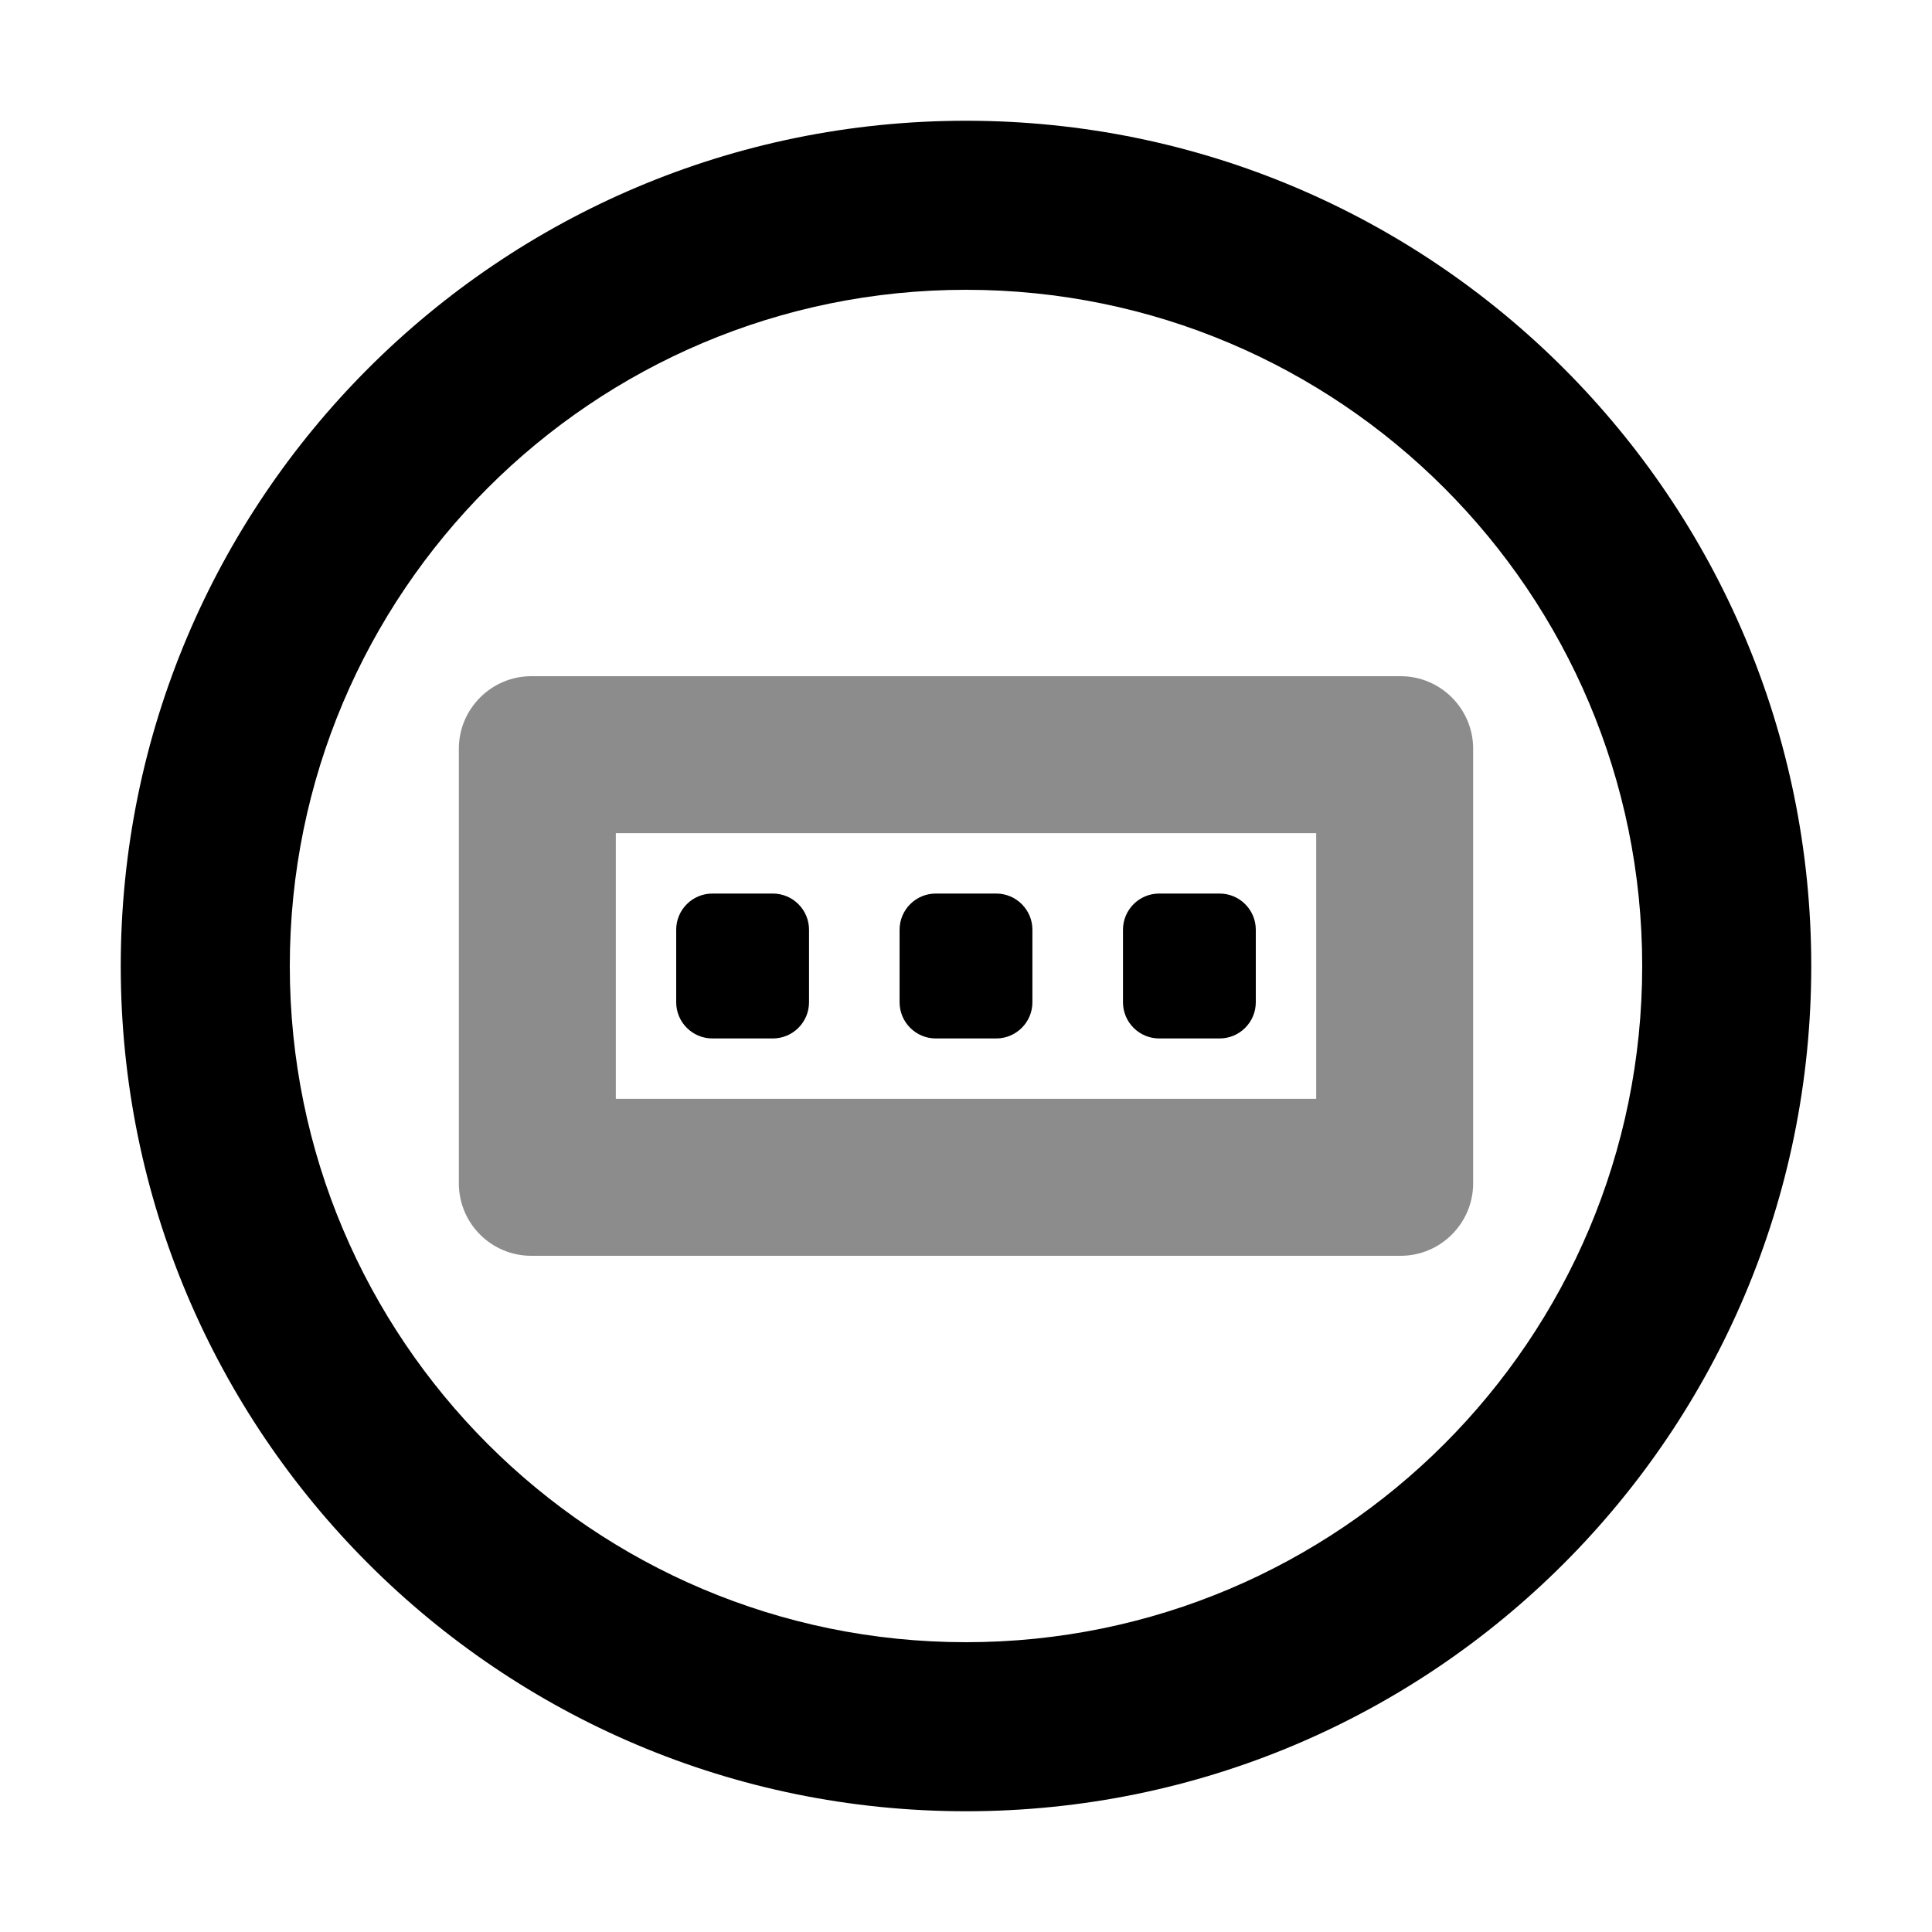
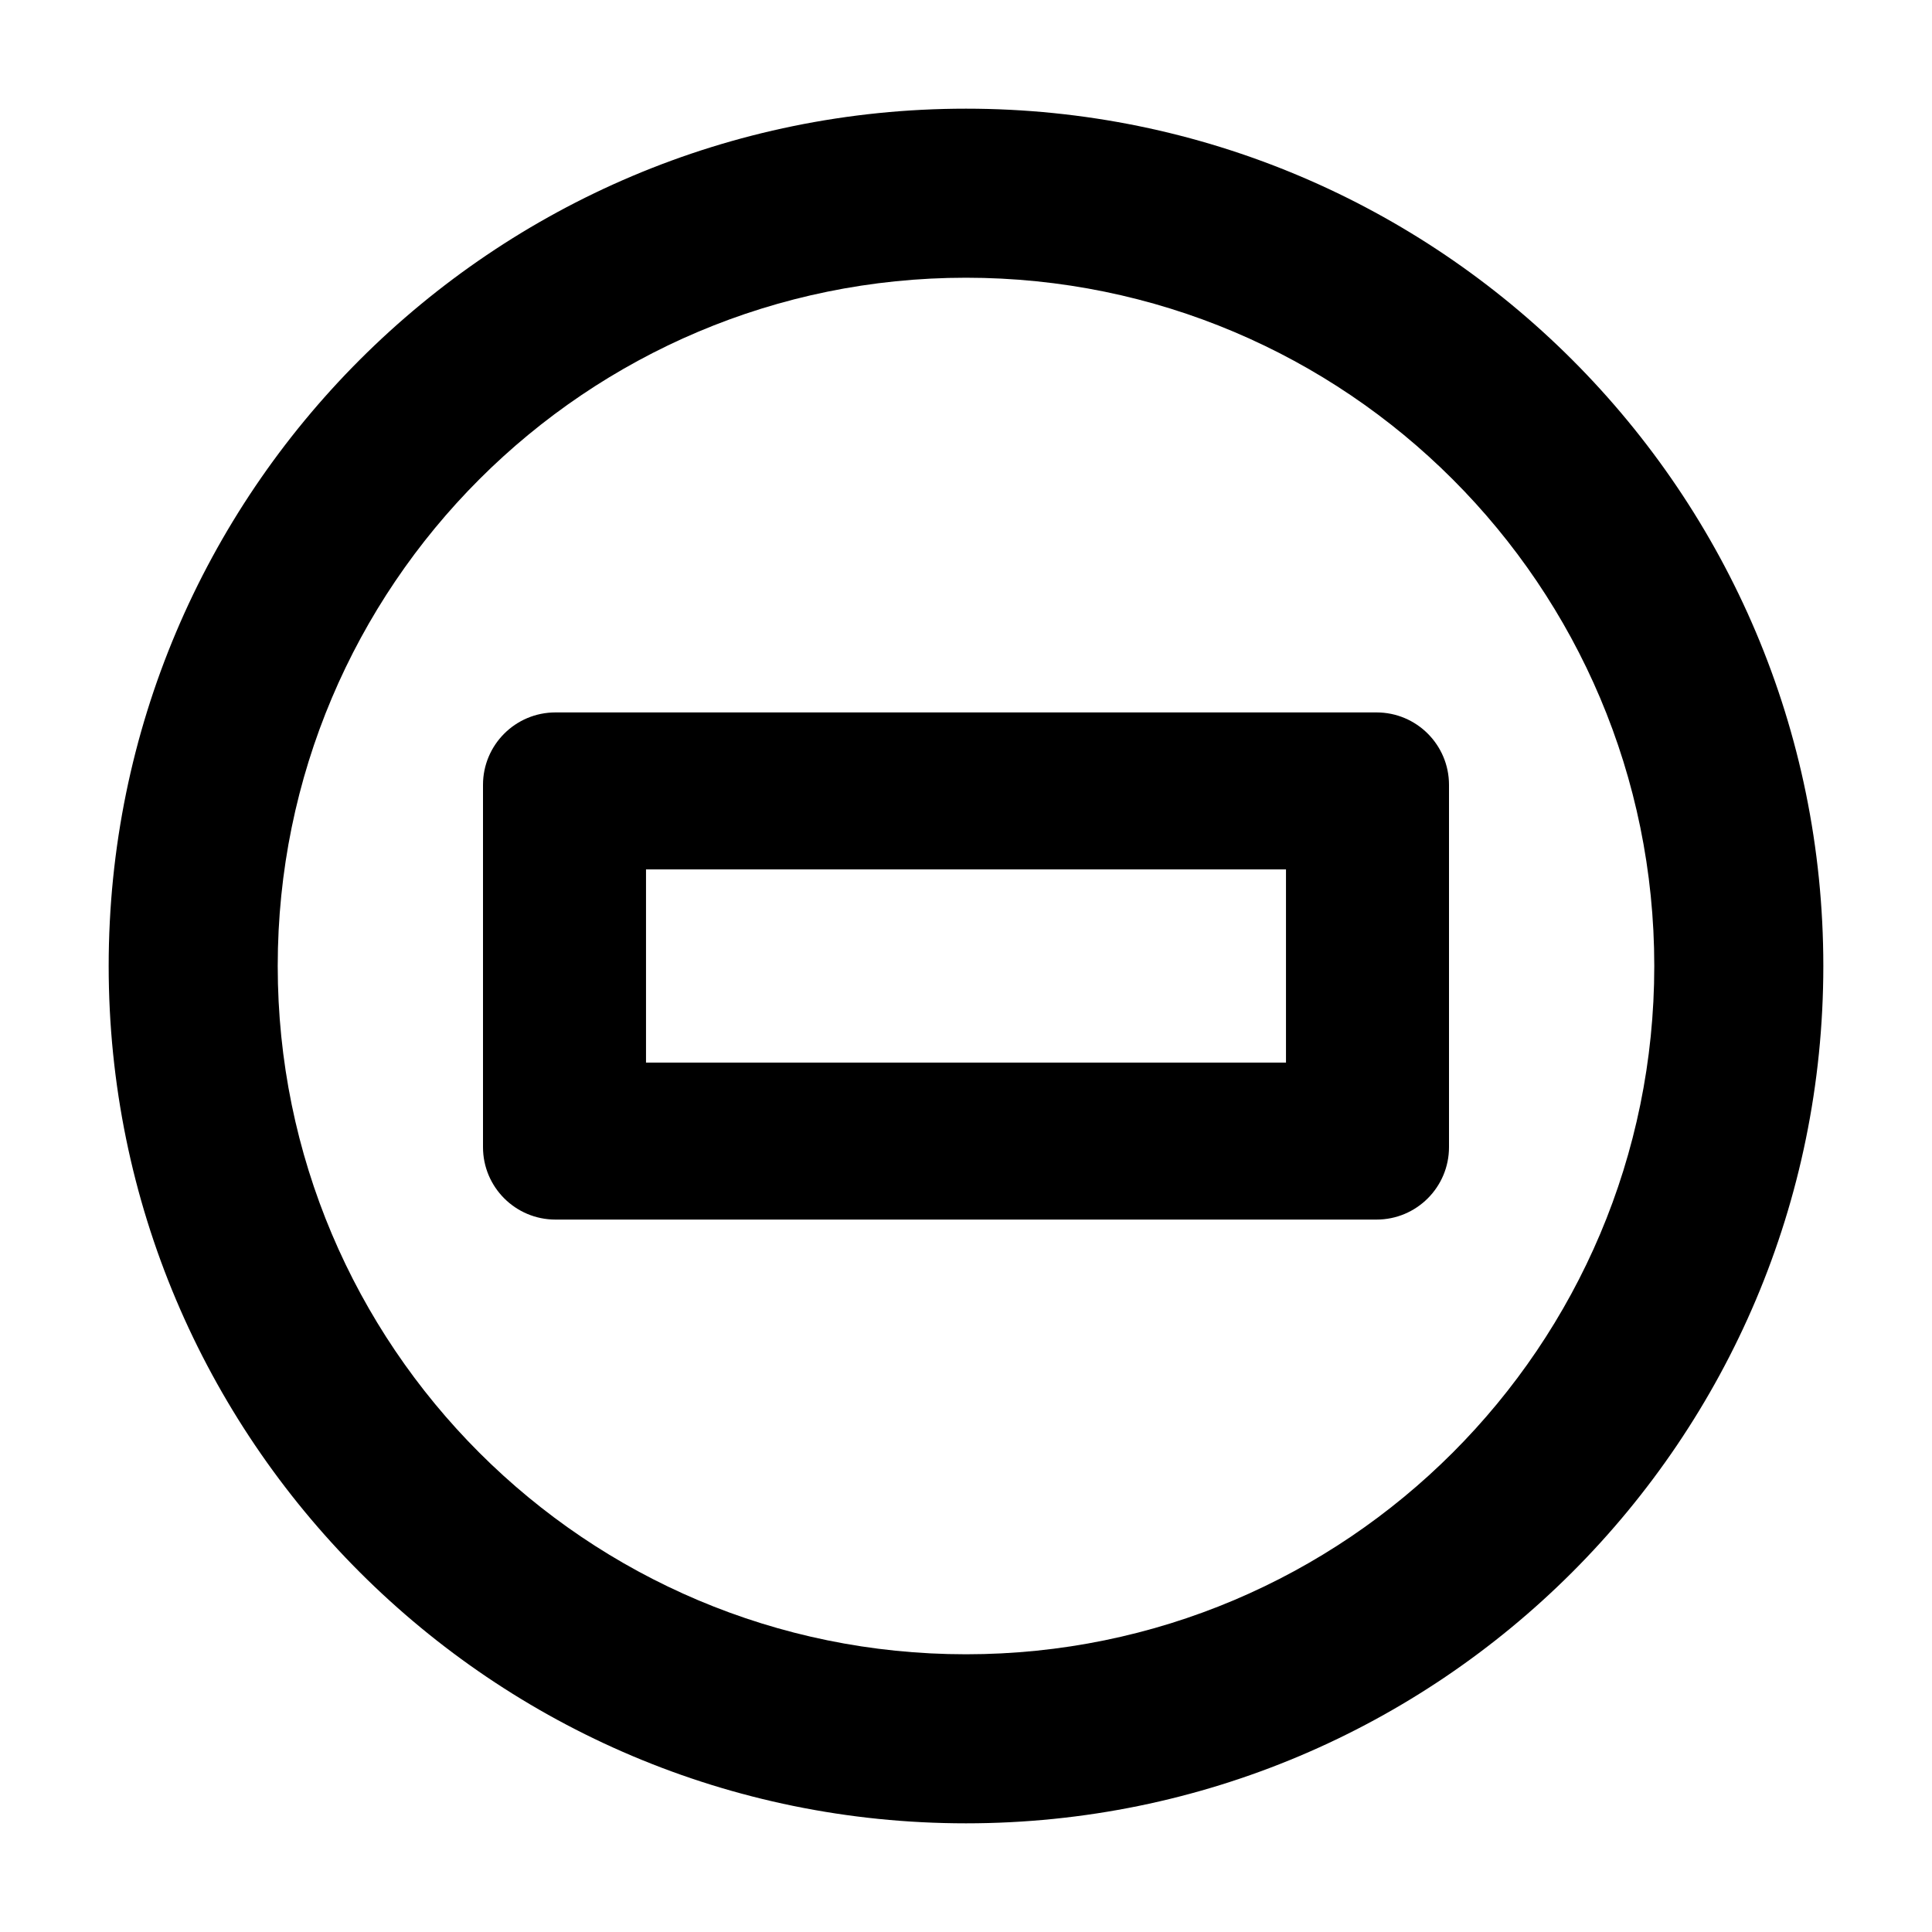
<svg xmlns="http://www.w3.org/2000/svg" width="16" height="16" viewBox="0 0 16 16">
-   <g fill="currentColor">
-     <path d="M8 1a7 7 0 1 0 0 14A7 7 0 0 0 8 1zm0 1.4A5.6 5.6 0 1 1 8 13.6 5.6 5.6 0 0 1 8 2.4z" />
-     <path d="M4.4 5.6h7.2c.33 0 .6.27.6.6v3.6c0 .33-.27.6-.6.6H4.4a.6.6 0 0 1-.6-.6V6.2c0-.33.27-.6.6-.6zm.7 1.3v2.2h5.8V6.9z" opacity=".45" />
-     <rect x="5.6" y="7.4" width="1.1" height="1.2" rx=".3" />
-     <rect x="7.45" y="7.4" width="1.1" height="1.2" rx=".3" />
-     <rect x="9.3" y="7.4" width="1.1" height="1.2" rx=".3" />
-   </g>
+   <path fill="currentColor" fill-rule="evenodd" d="M8 0.9A7.1 7.1 0 1 0 8 15.1 7.1 7.1 0 0 0 8 0.9zm0 1.4a5.7 5.7 0 1 1 0 11.4 5.7 5.7 0 0 1 0-11.4z" />
+   <path fill="currentColor" fill-rule="evenodd" d="M4.6 5.9h6.8a.6.6 0 0 1 .6.6v3a.6.6 0 0 1-.6.6H4.6a.6.6 0 0 1-.6-.6v-3a.6.6 0 0 1 .6-.6zm.75 1.3v1.6h5.3v-1.6z" />
</svg>
